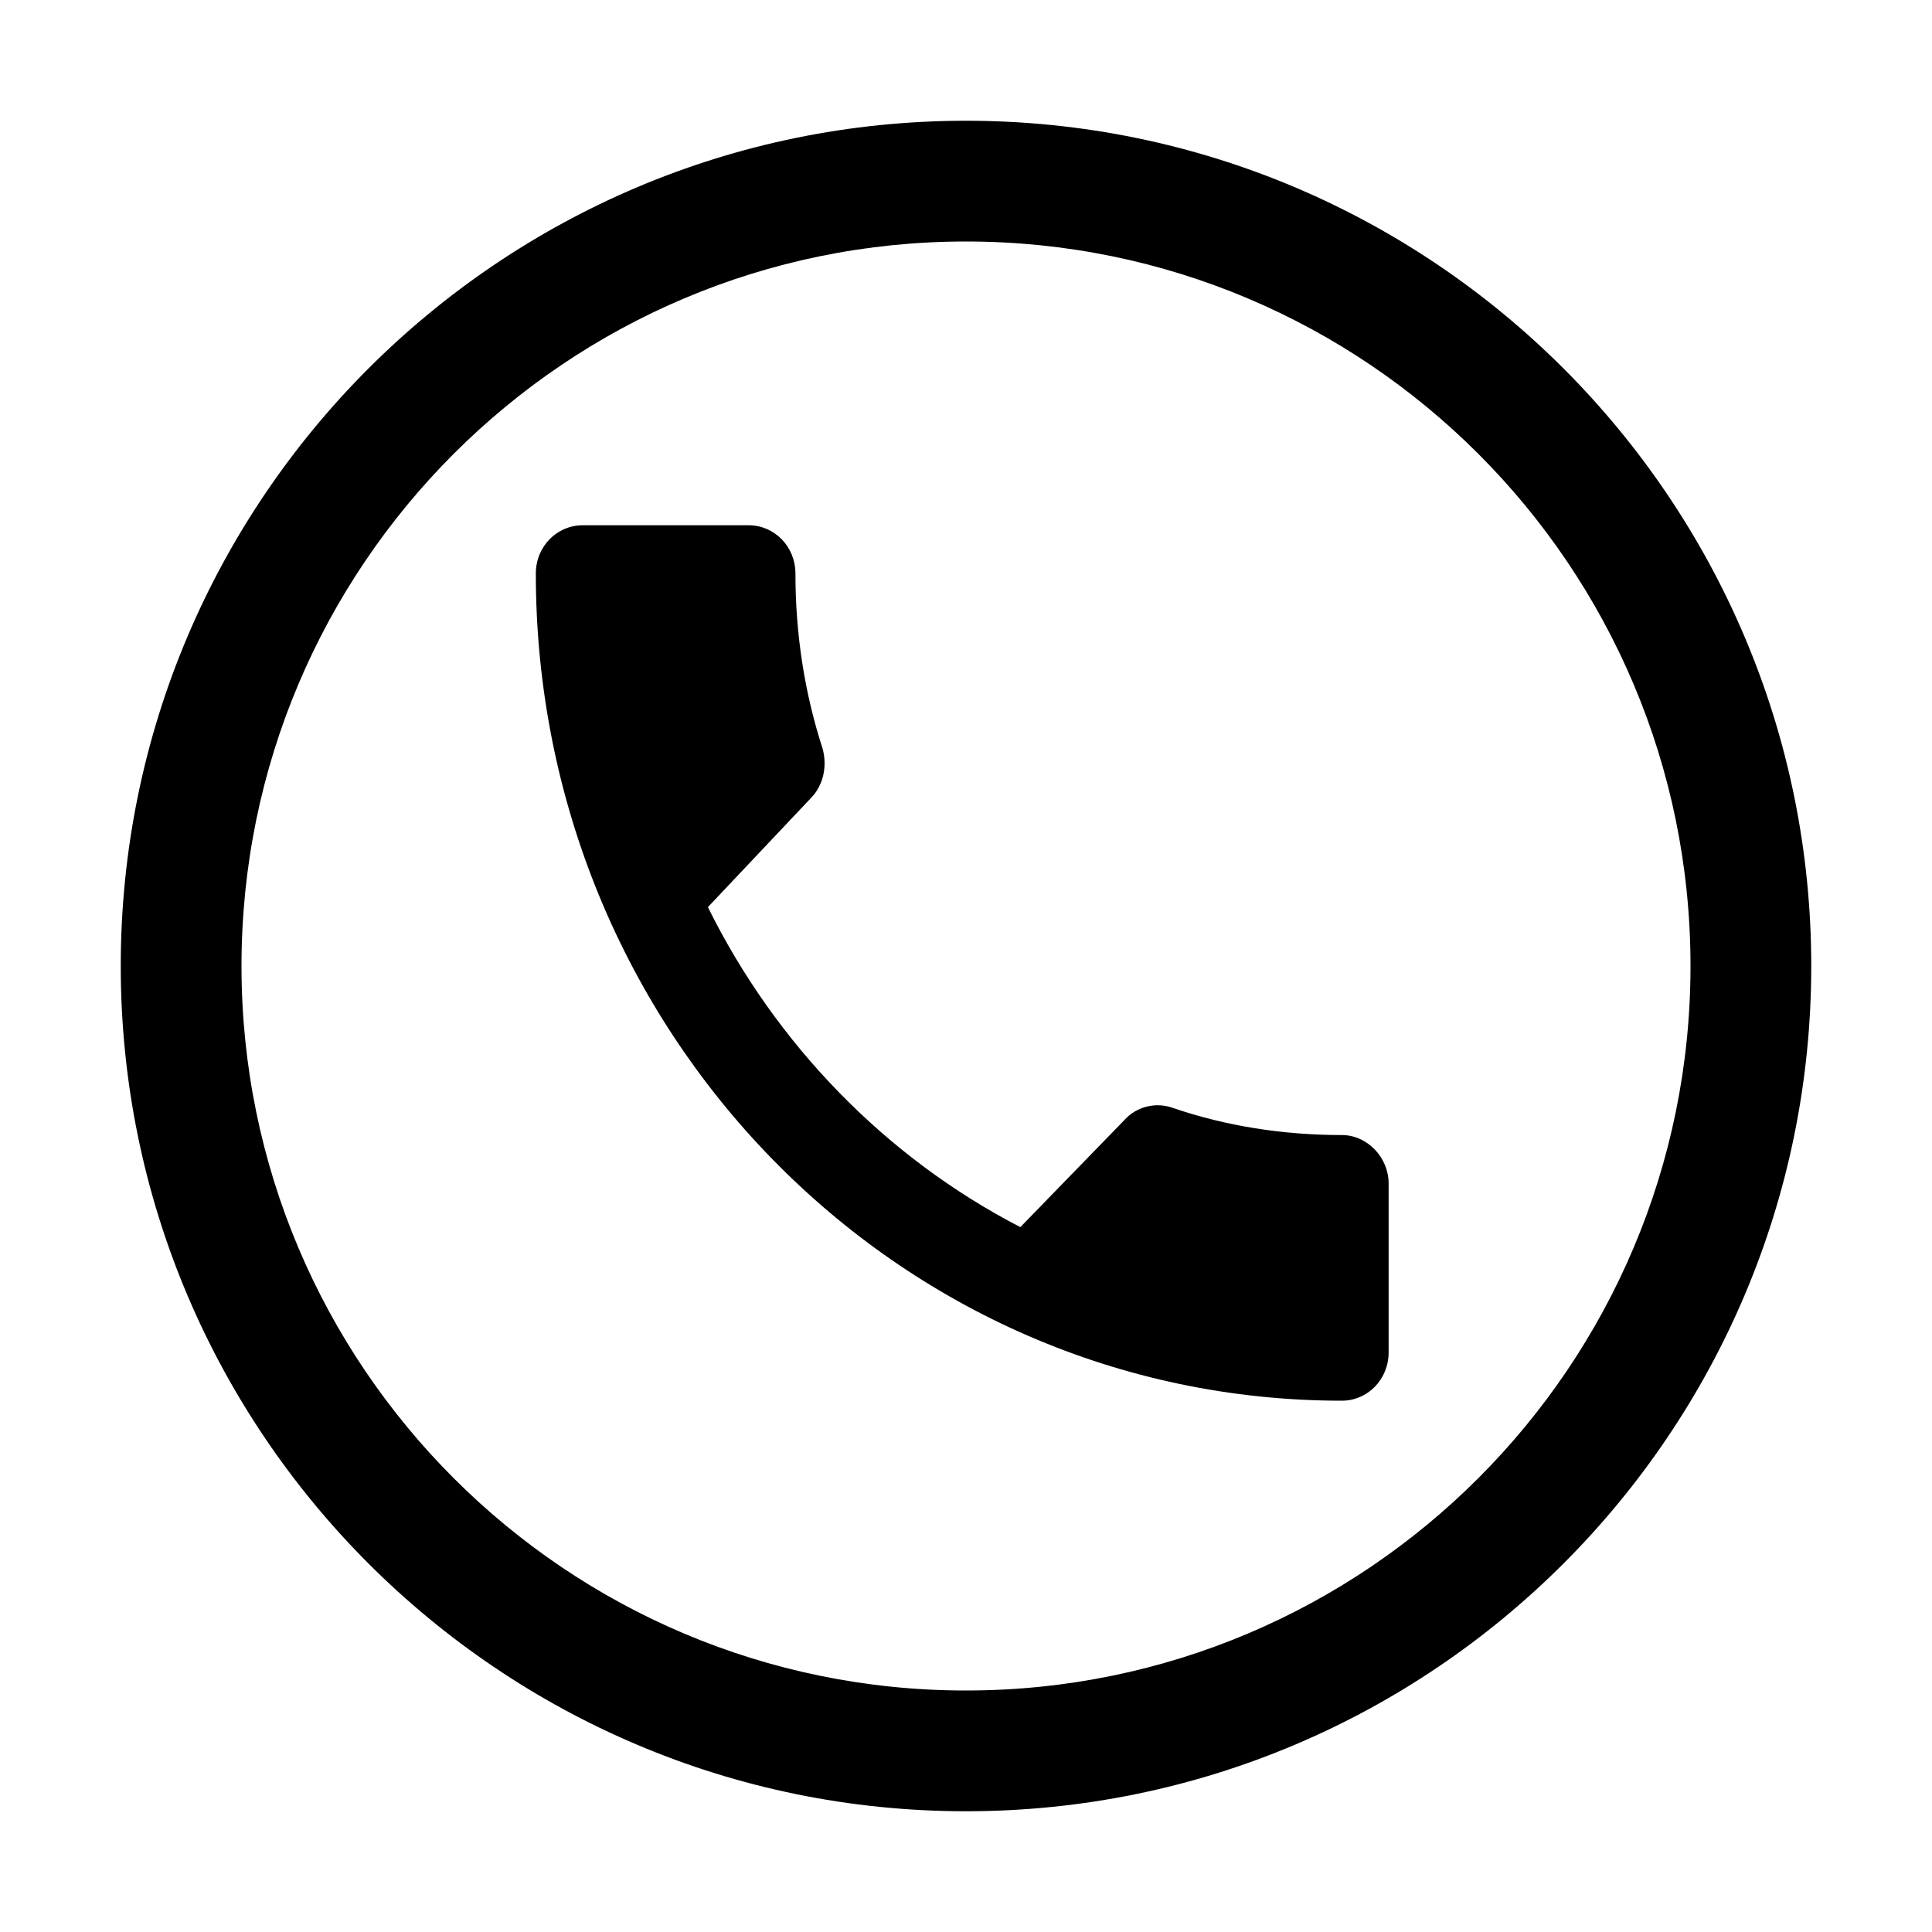
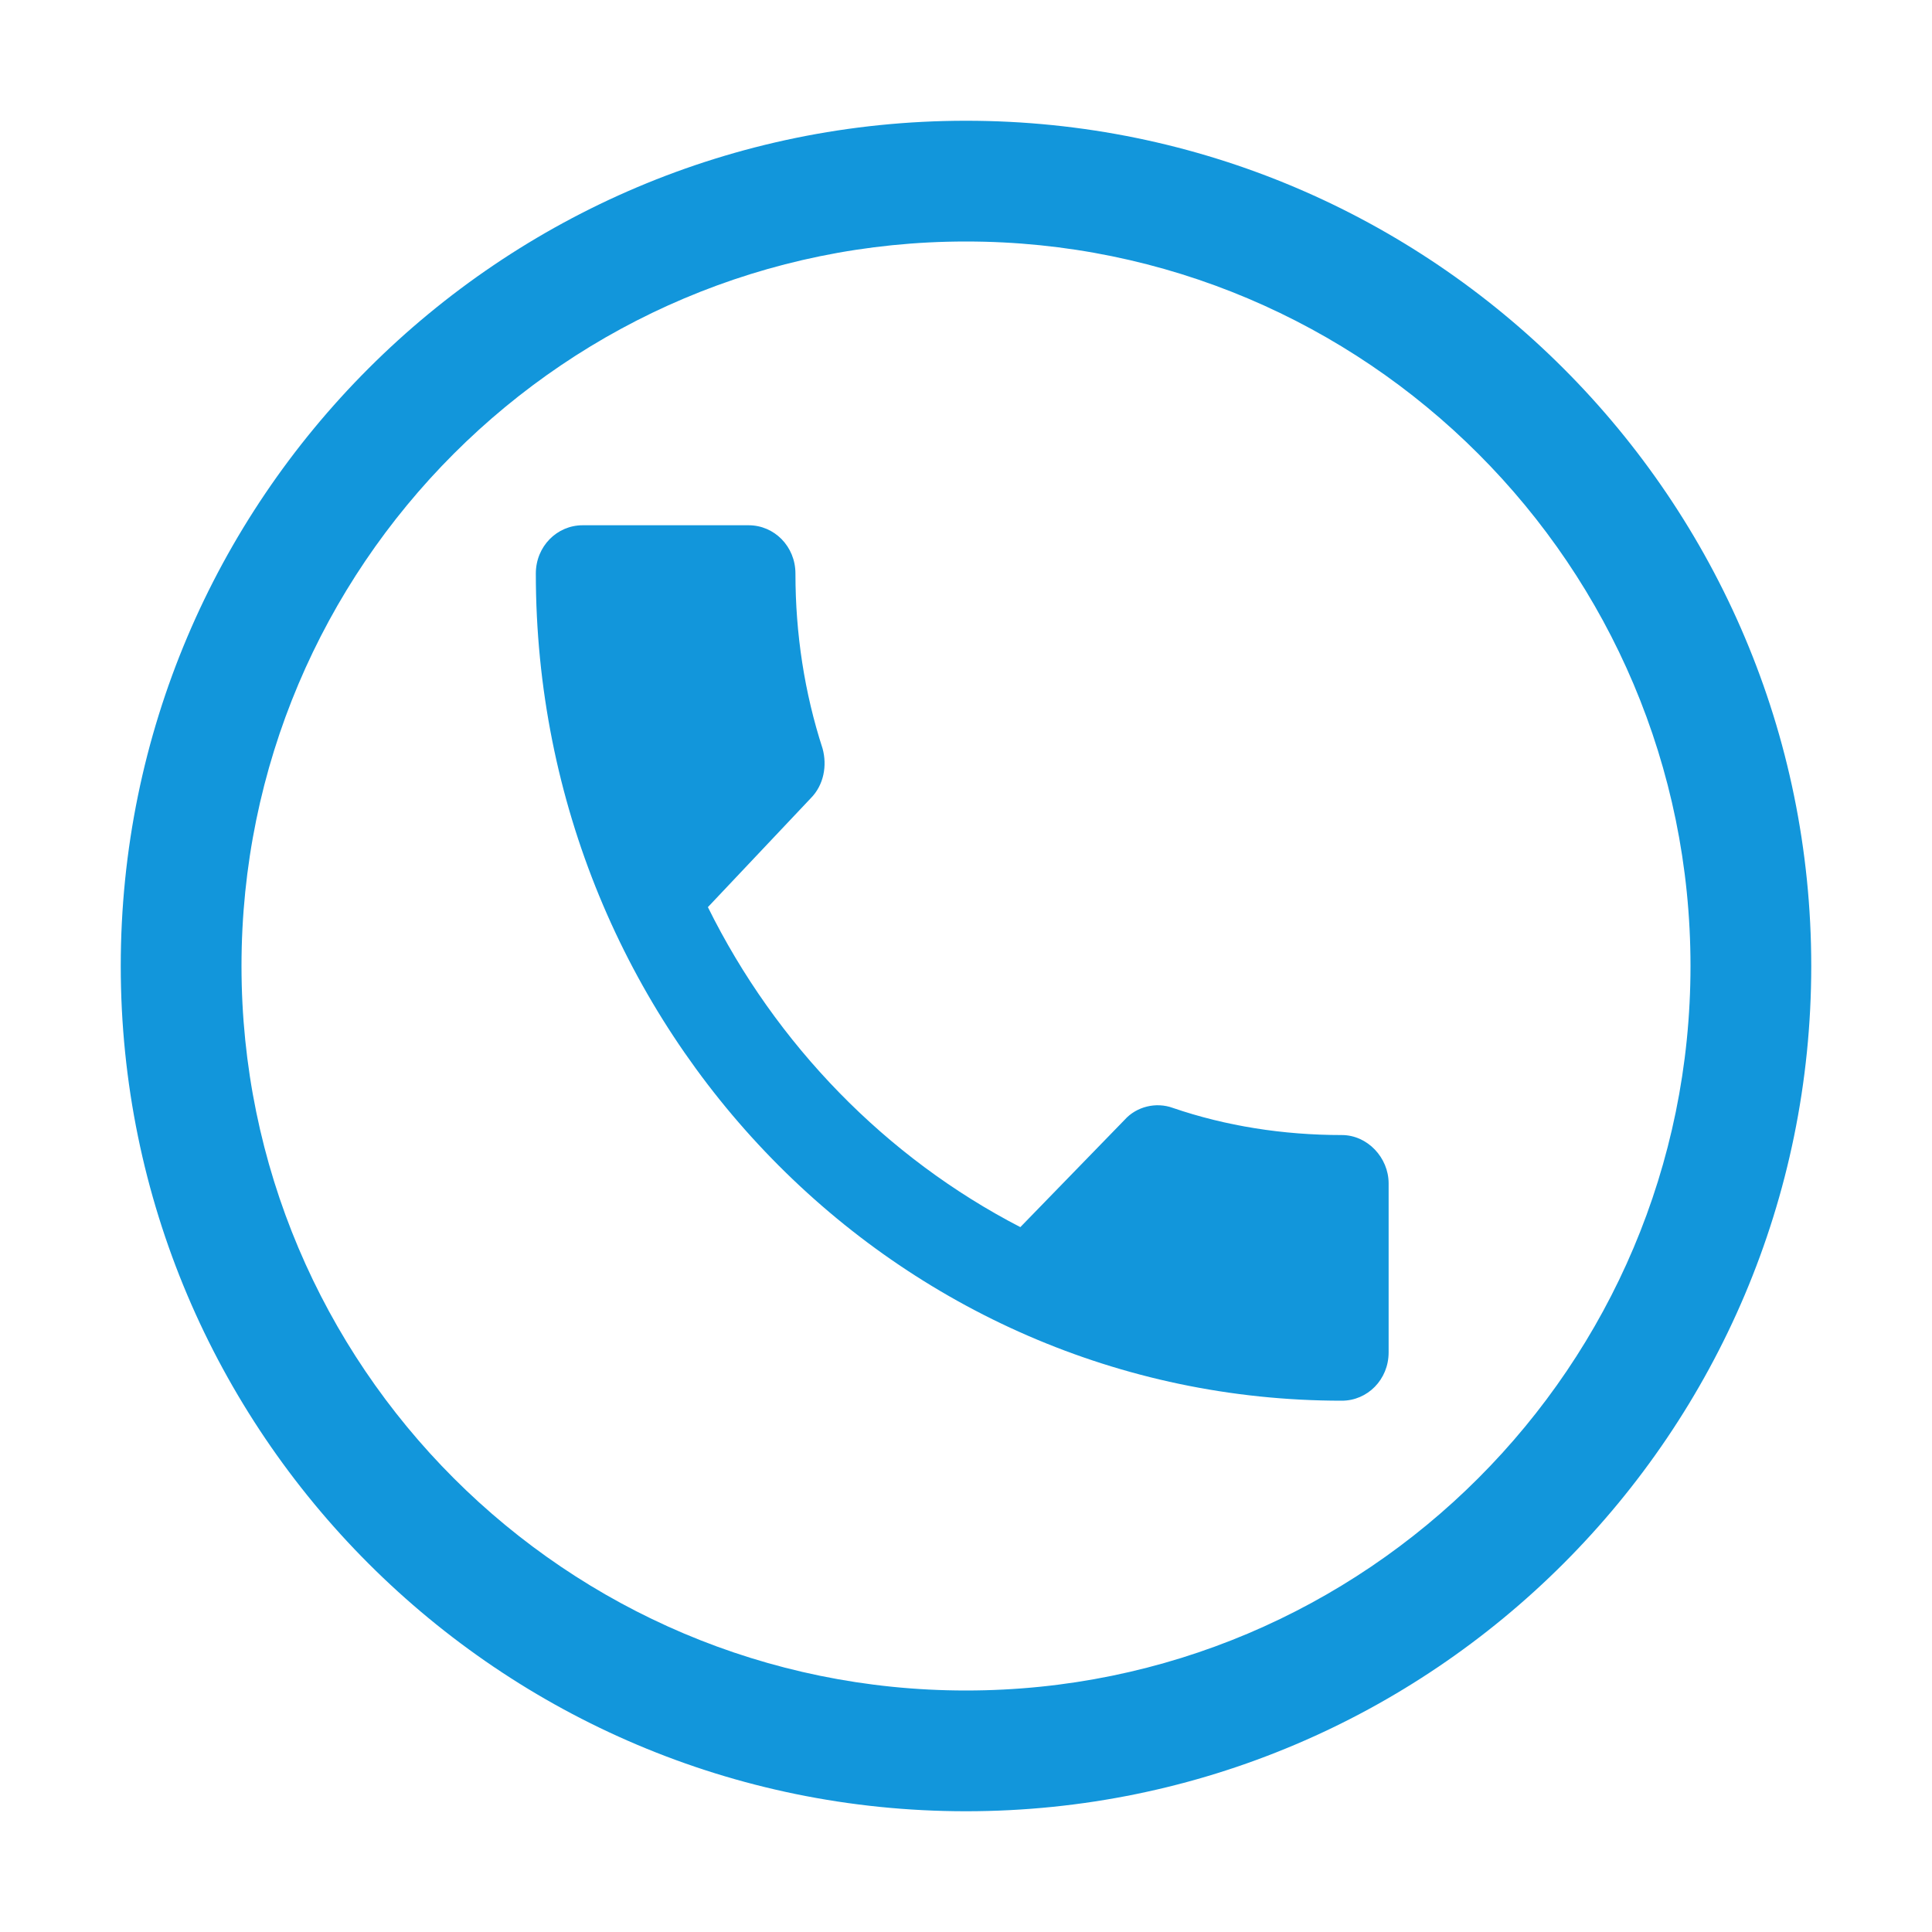
- <svg xmlns="http://www.w3.org/2000/svg" t="1497502005235" class="icon" style="" viewBox="0 0 1024 1024" version="1.1" p-id="3286" width="200" height="200">
+ <svg xmlns="http://www.w3.org/2000/svg" t="1497580975946" class="icon" style="" viewBox="0 0 1024 1024" version="1.1" p-id="3570" width="200" height="200">
  <defs>
    <style type="text/css" />
  </defs>
-   <path d="M375.2 480.8c36 72.8 94.4 132.8 165.6 169.6l55.2-56.8c6.4-7.2 16.8-9.6 25.6-6.4 28 9.6 58.4 14.4 89.6 14.4 13.6 0 24.8 12 24.8 25.6v89.6c0 14.4-11.2 25.6-24.8 25.6-236 0-427.2-196-427.2-438.4 0-14.4 11.2-25.6 24.8-25.6h88c13.6 0 24.8 11.2 24.8 25.6 0 32 4.8 63.2 14.4 92.8 2.4 8.8 0.8 19.2-6.4 26.4l-54.4 57.6zM512 128c-212 0-384 172-384 384s172 384 384 384 384-172 384-384-172-384-384-384m0-64c247.2 0 448 200.8 448 448s-200.8 448-448 448S64 759.2 64 512 264.8 64 512 64z" p-id="3287" />
+   <path d="M375.2 480.8c36 72.8 94.4 132.8 165.6 169.6l55.2-56.8c6.4-7.2 16.8-9.6 25.6-6.4 28 9.6 58.4 14.4 89.6 14.4 13.6 0 24.8 12 24.8 25.6v89.6c0 14.4-11.2 25.6-24.8 25.6-236 0-427.2-196-427.2-438.4 0-14.4 11.2-25.6 24.8-25.6h88c13.6 0 24.8 11.2 24.8 25.6 0 32 4.8 63.2 14.4 92.8 2.4 8.8 0.8 19.2-6.4 26.4l-54.4 57.6zM512 128c-212 0-384 172-384 384s172 384 384 384 384-172 384-384-172-384-384-384m0-64c247.2 0 448 200.8 448 448s-200.8 448-448 448S64 759.2 64 512 264.8 64 512 64z" p-id="3571" fill="#1296db" />
</svg>
